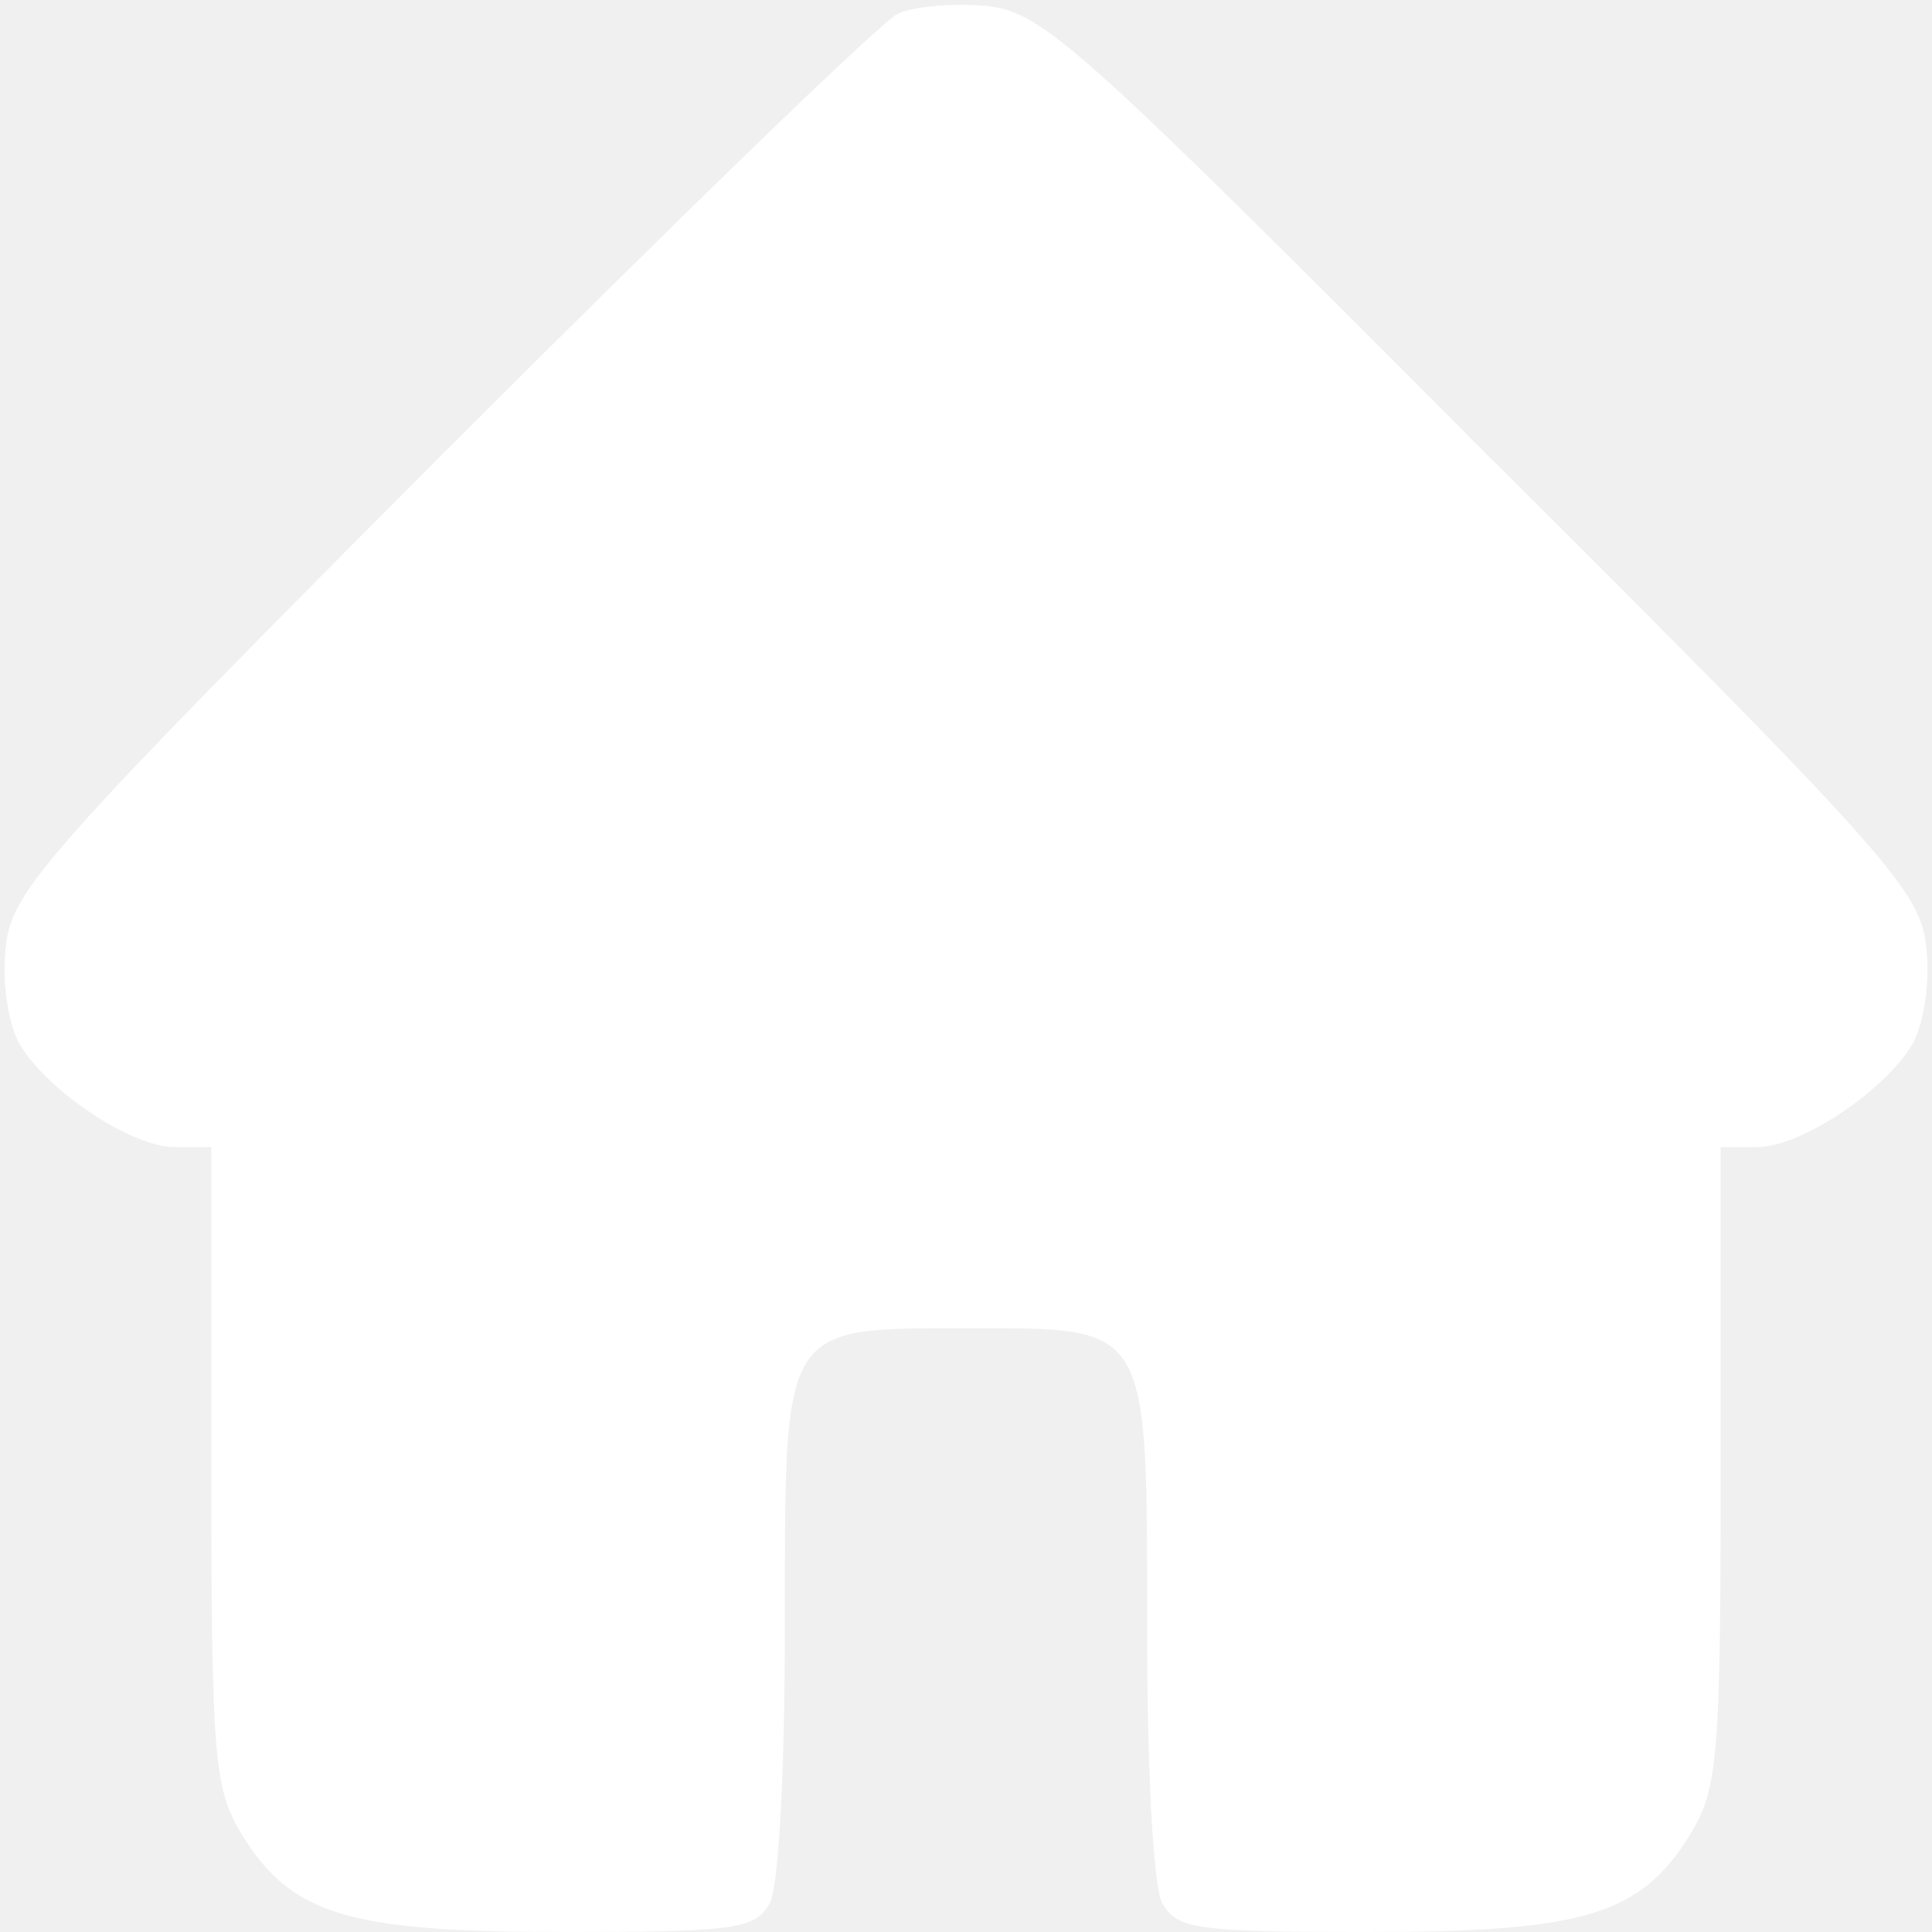
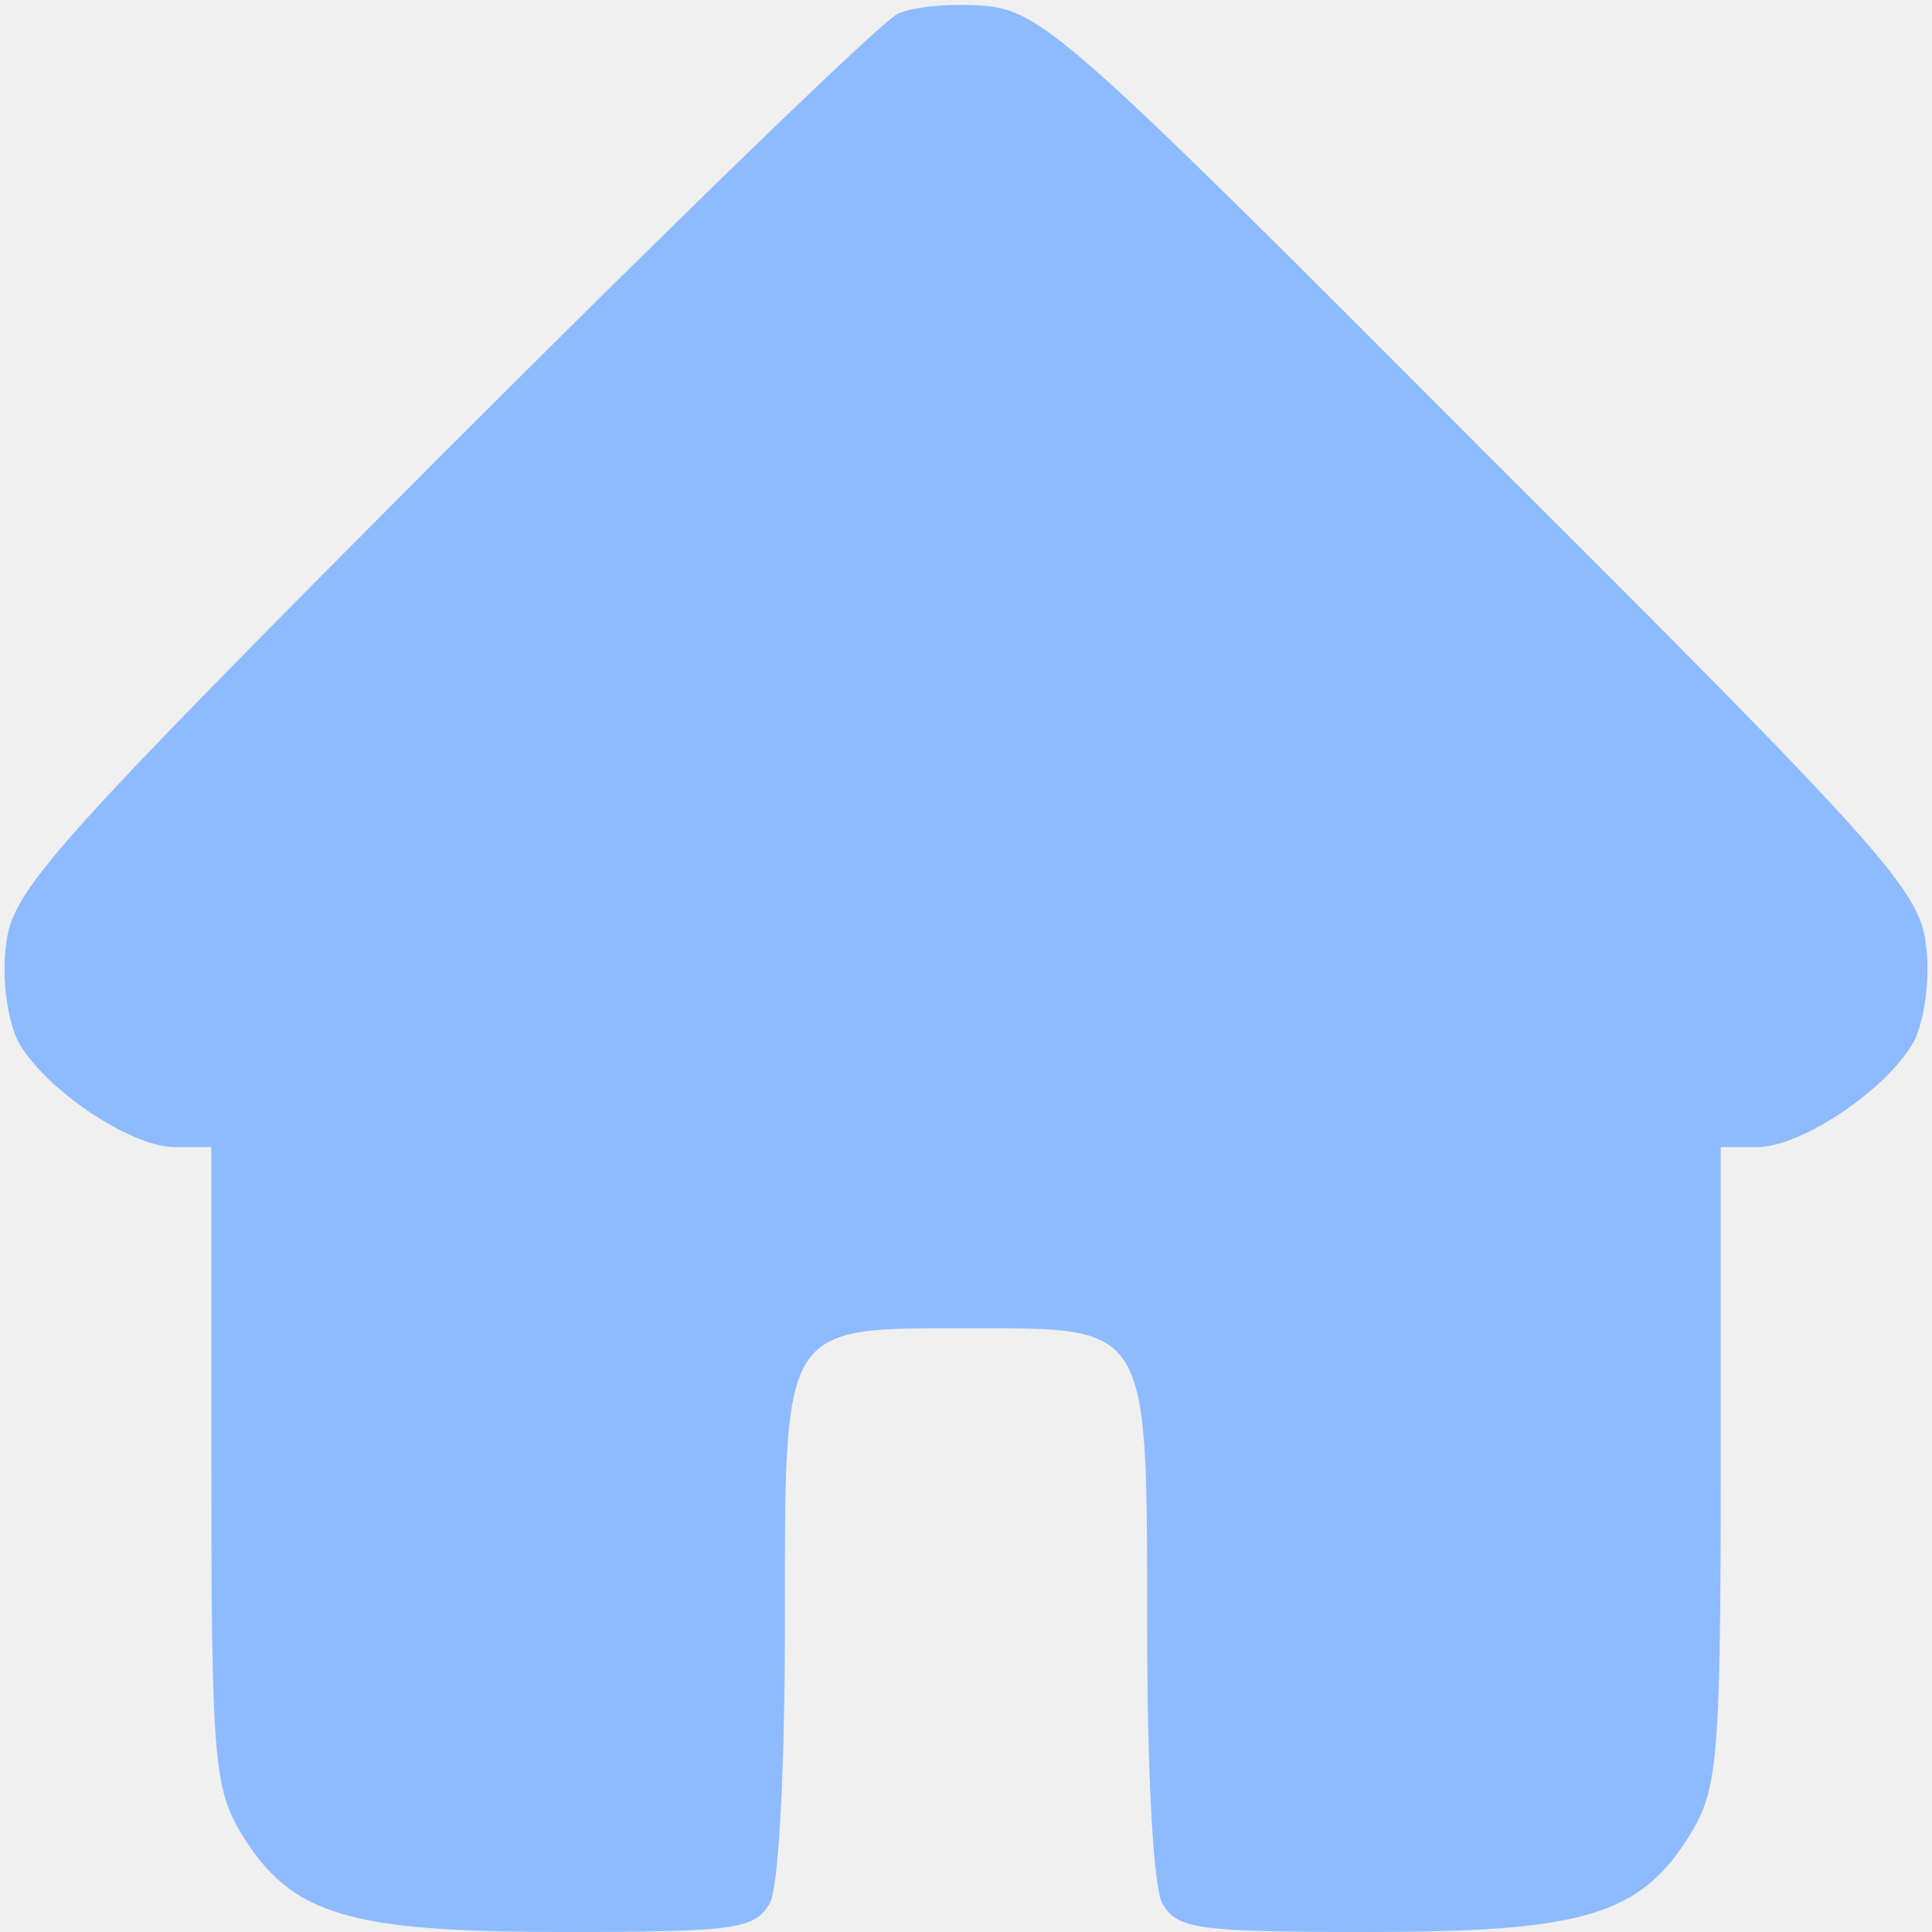
<svg xmlns="http://www.w3.org/2000/svg" width="128" height="128" preserveAspectRatio="xMidYMid meet" version="1.0">
  <g>
-     <g id="svg_1" fill="#ffffff" transform="translate(0, 128) scale(0.1, -0.1)">
+     <g id="svg_1" fill="#8EBBFF" transform="translate(0, 128) scale(0.1, -0.1)">
      <path id="svg_2" d="m595,1271c-11,-5 -147,-137 -303,-293c-260,-261 -284,-288 -288,-324c-3,-22 1,-50 8,-64c17,-31 74,-70 104,-70l24,0l0,-211c0,-195 2,-214 20,-244c33,-54 71,-65 214,-65c114,0 126,2 136,19c6,11 10,90 10,184c0,201 -3,197 122,197c120,0 118,4 118,-199c0,-93 4,-171 10,-182c10,-17 22,-19 136,-19c143,0 181,11 214,65c18,30 20,49 20,244l0,211l24,0c30,0 87,39 104,70c7,14 11,42 8,64c-4,36 -28,63 -294,328c-267,268 -291,290 -328,294c-21,2 -48,0 -59,-5z" />
    </g>
  </g>
</svg>
